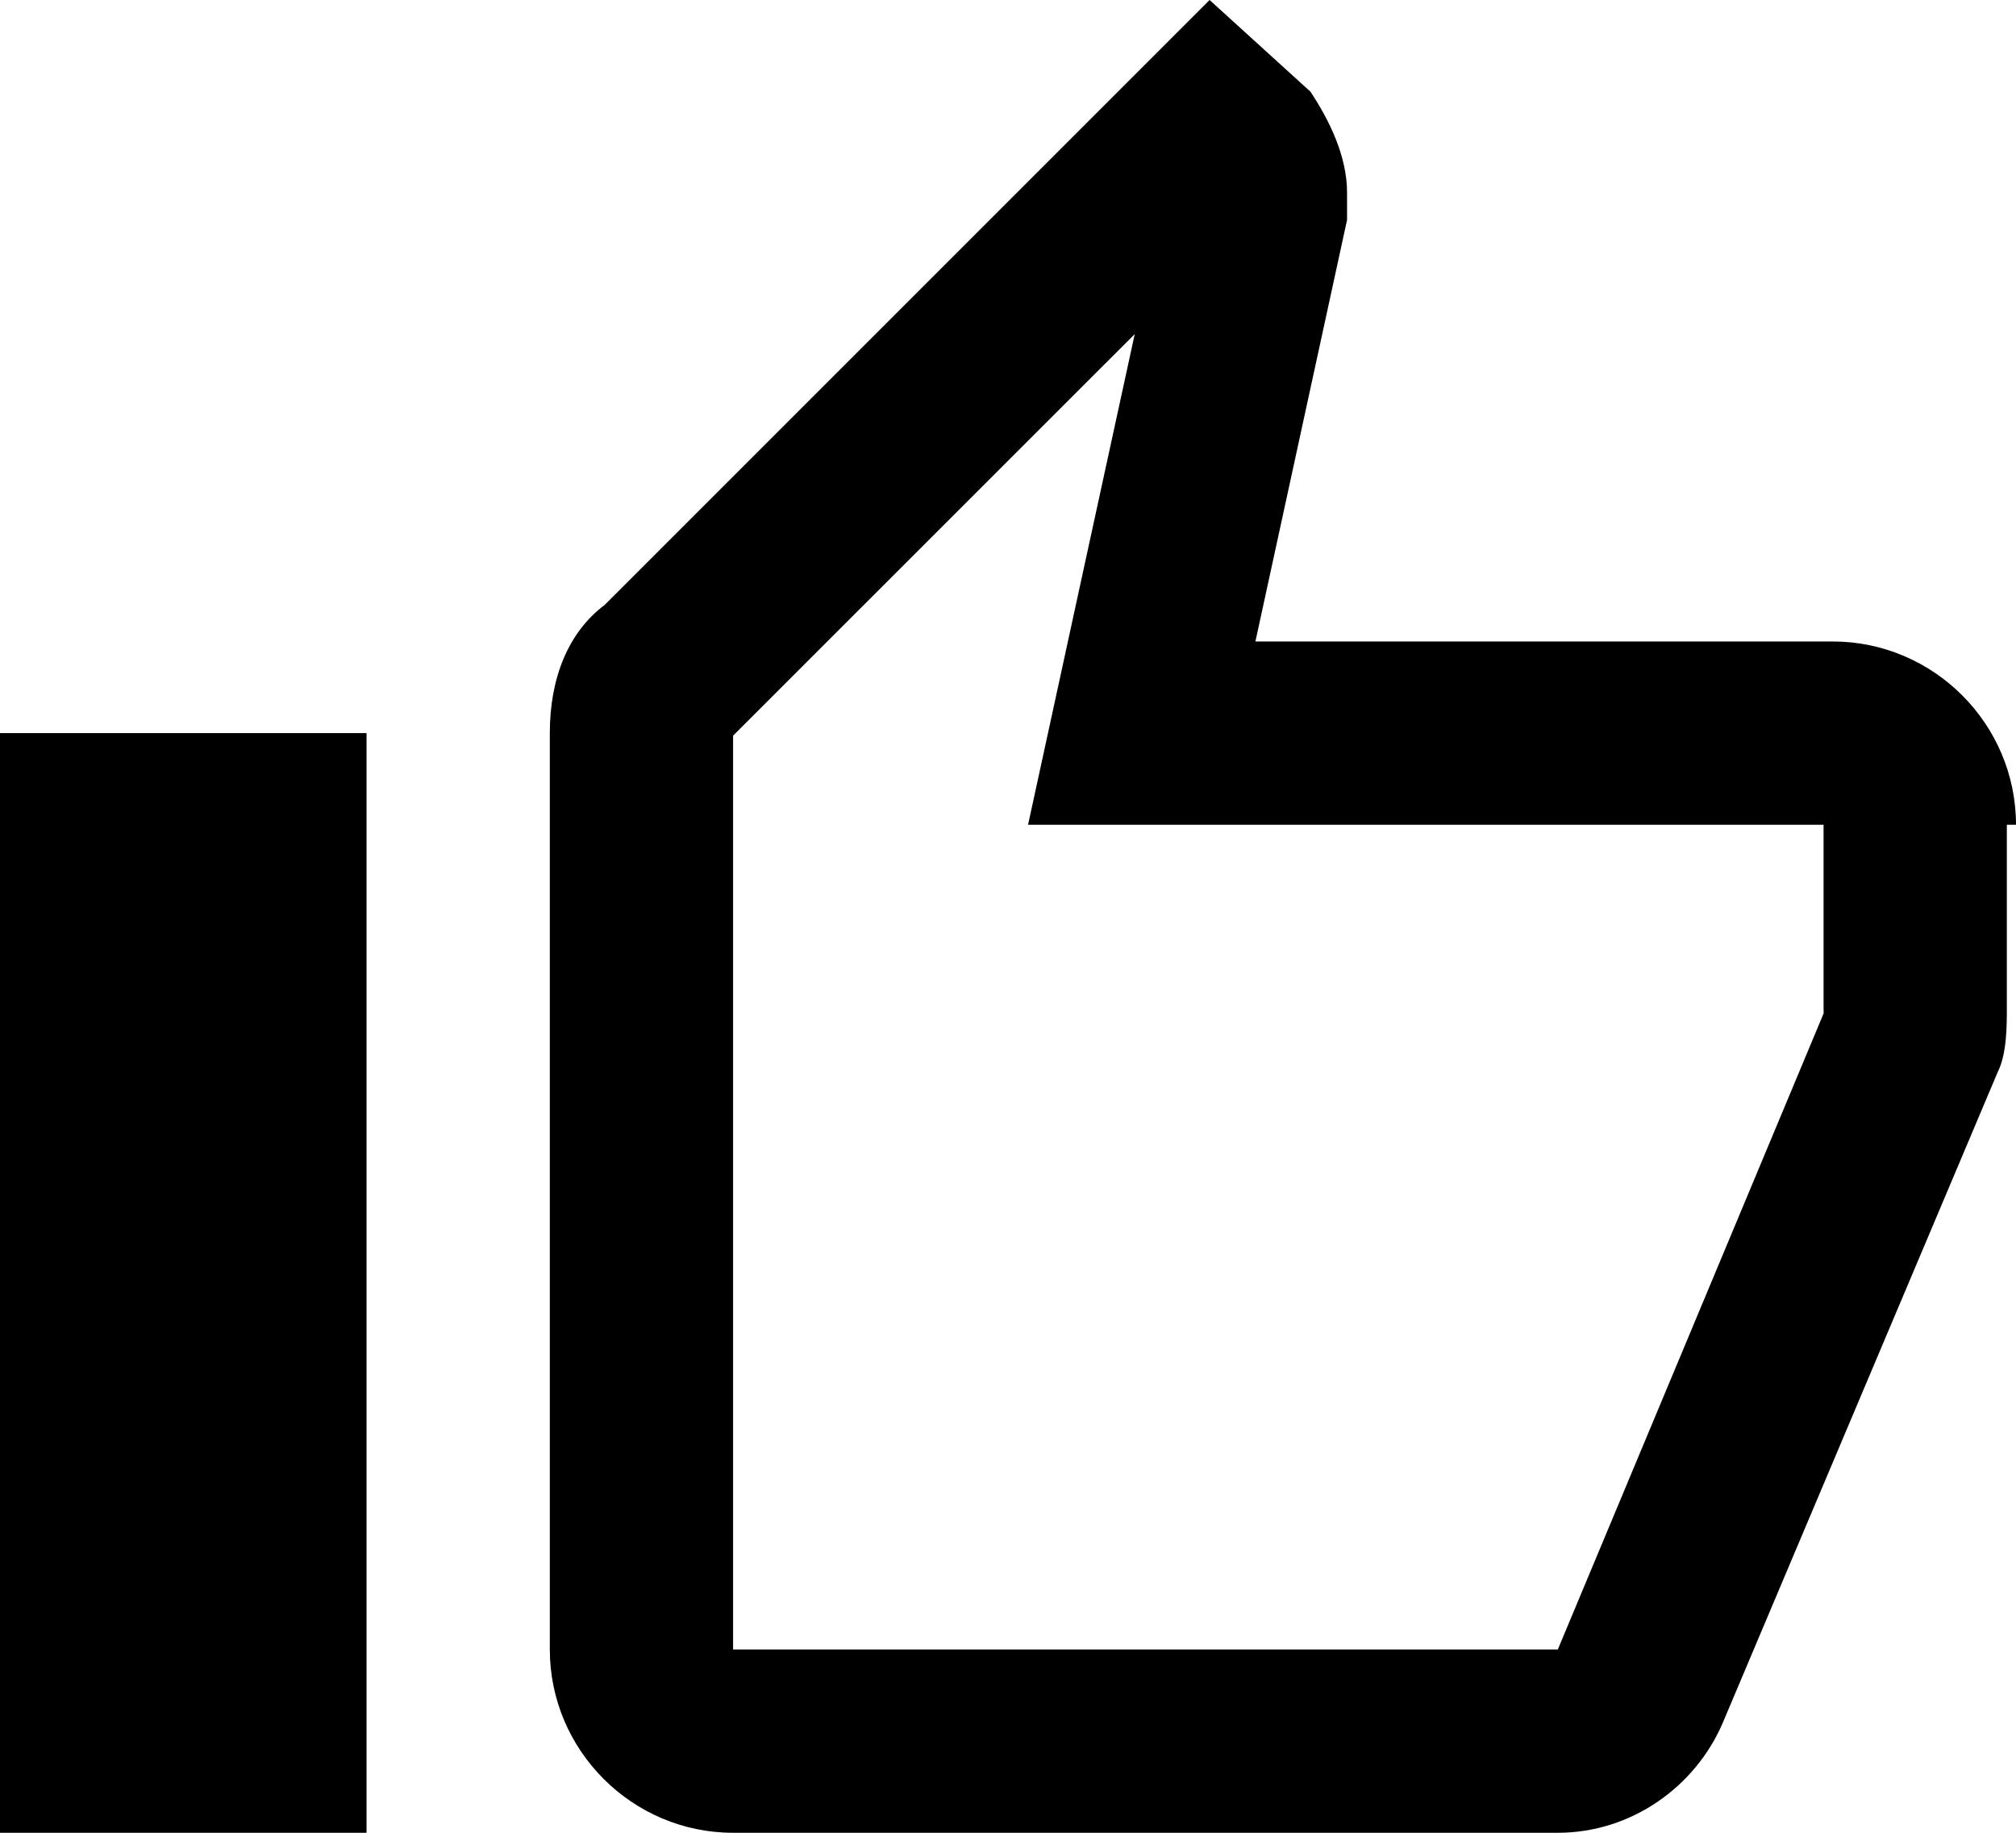
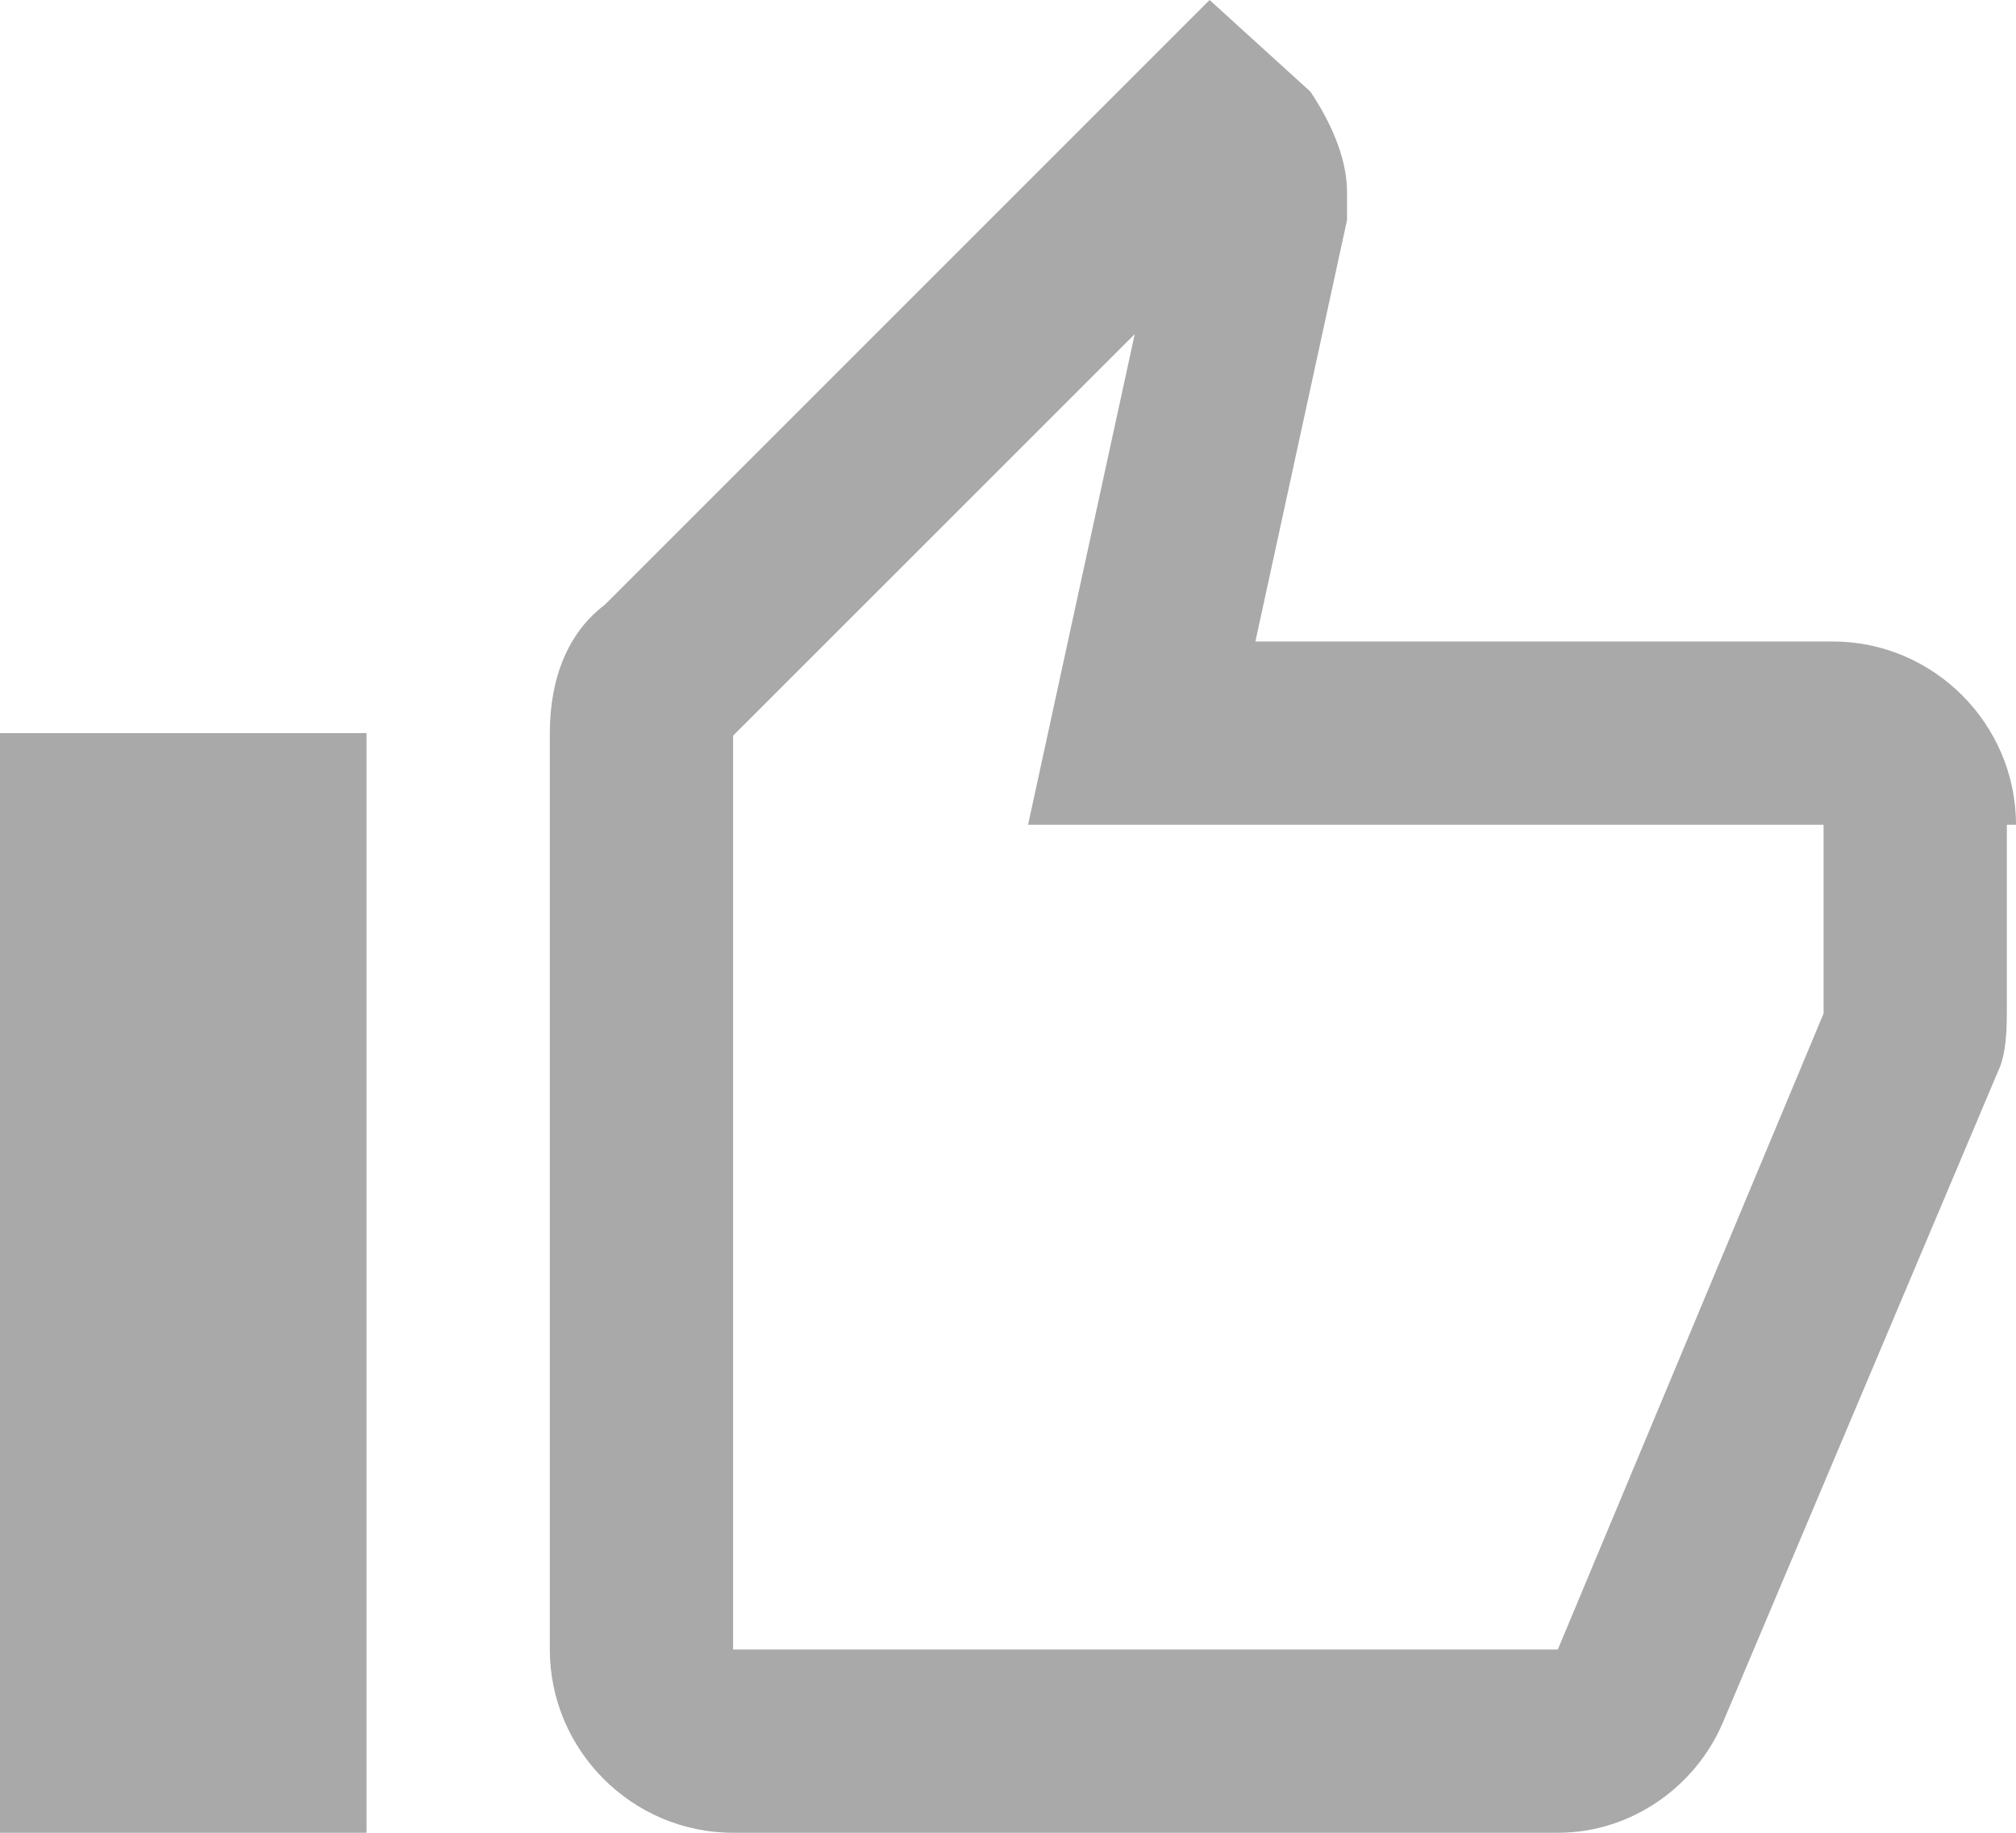
- <svg xmlns="http://www.w3.org/2000/svg" version="1.0" id="Layer_1" x="0px" y="0px" width="22px" height="20px" viewBox="0 0 22 20" enable-background="new 0 0 22 20" xml:space="preserve">
-   <g id="Page-1">
-     <g id="Core" transform="translate(-295, -464)">
-       <g id="thumb-up" transform="translate(295, 464)">
-         <path id="Shape" fill="#000000" d="M12.383,3.646l-0.637,2.929L11.219,9H13.7h6.2v2c0,0.018,0,0.037,0.001,0.058L17,18H8V8.029     l0.014-0.015L12.383,3.646 M2,10v8V10 M13.2,0L6.6,6.6C6.2,6.9,6,7.4,6,8v10c0,1.1,0.9,2,2,2h9c0.8,0,1.5-0.5,1.8-1.2l3-7.1     C21.9,11.5,21.9,11.2,21.9,11V9H22c0-1.1-0.9-2-2-2h-6.3l1-4.6V2.1c0-0.4-0.2-0.8-0.4-1.1L13.2,0L13.2,0z M4,8H0v12h4V8L4,8z      M22,9c0,0.033,0,0.044,0,0.044V9L22,9z" />
-       </g>
-     </g>
-   </g>
+ <svg xmlns="http://www.w3.org/2000/svg" version="1.0" id="Layer_1" x="0px" y="0px" viewBox="0 0 22 20" enable-background="new 0 0 22 20" xml:space="preserve">
+   <style>
+ 	 	path {
+ 	 		fill: #a9a9a9;
+ 	 		width: 22px;
+ 	 	}
+ 	 </style>
+   <path id="Shape" d="M12.383,3.646l-0.637,2.929L11.219,9H13.7h6.2v2c0,0.018,0,0.037,0.001,0.058L17,18H8V8.029    l0.014-0.015L12.383,3.646 M2,10v8V10 M13.2,0L6.6,6.6C6.2,6.9,6,7.4,6,8v10c0,1.1,0.9,2,2,2h9c0.8,0,1.5-0.5,1.8-1.2l3-7.1    C21.9,11.5,21.9,11.2,21.9,11V9H22c0-1.1-0.9-2-2-2h-6.3l1-4.6V2.1c0-0.4-0.2-0.8-0.4-1.1L13.2,0L13.2,0z M4,8H0v12h4V8L4,8z     M22,9c0,0.033,0,0.044,0,0.044V9L22,9z" />
</svg>
